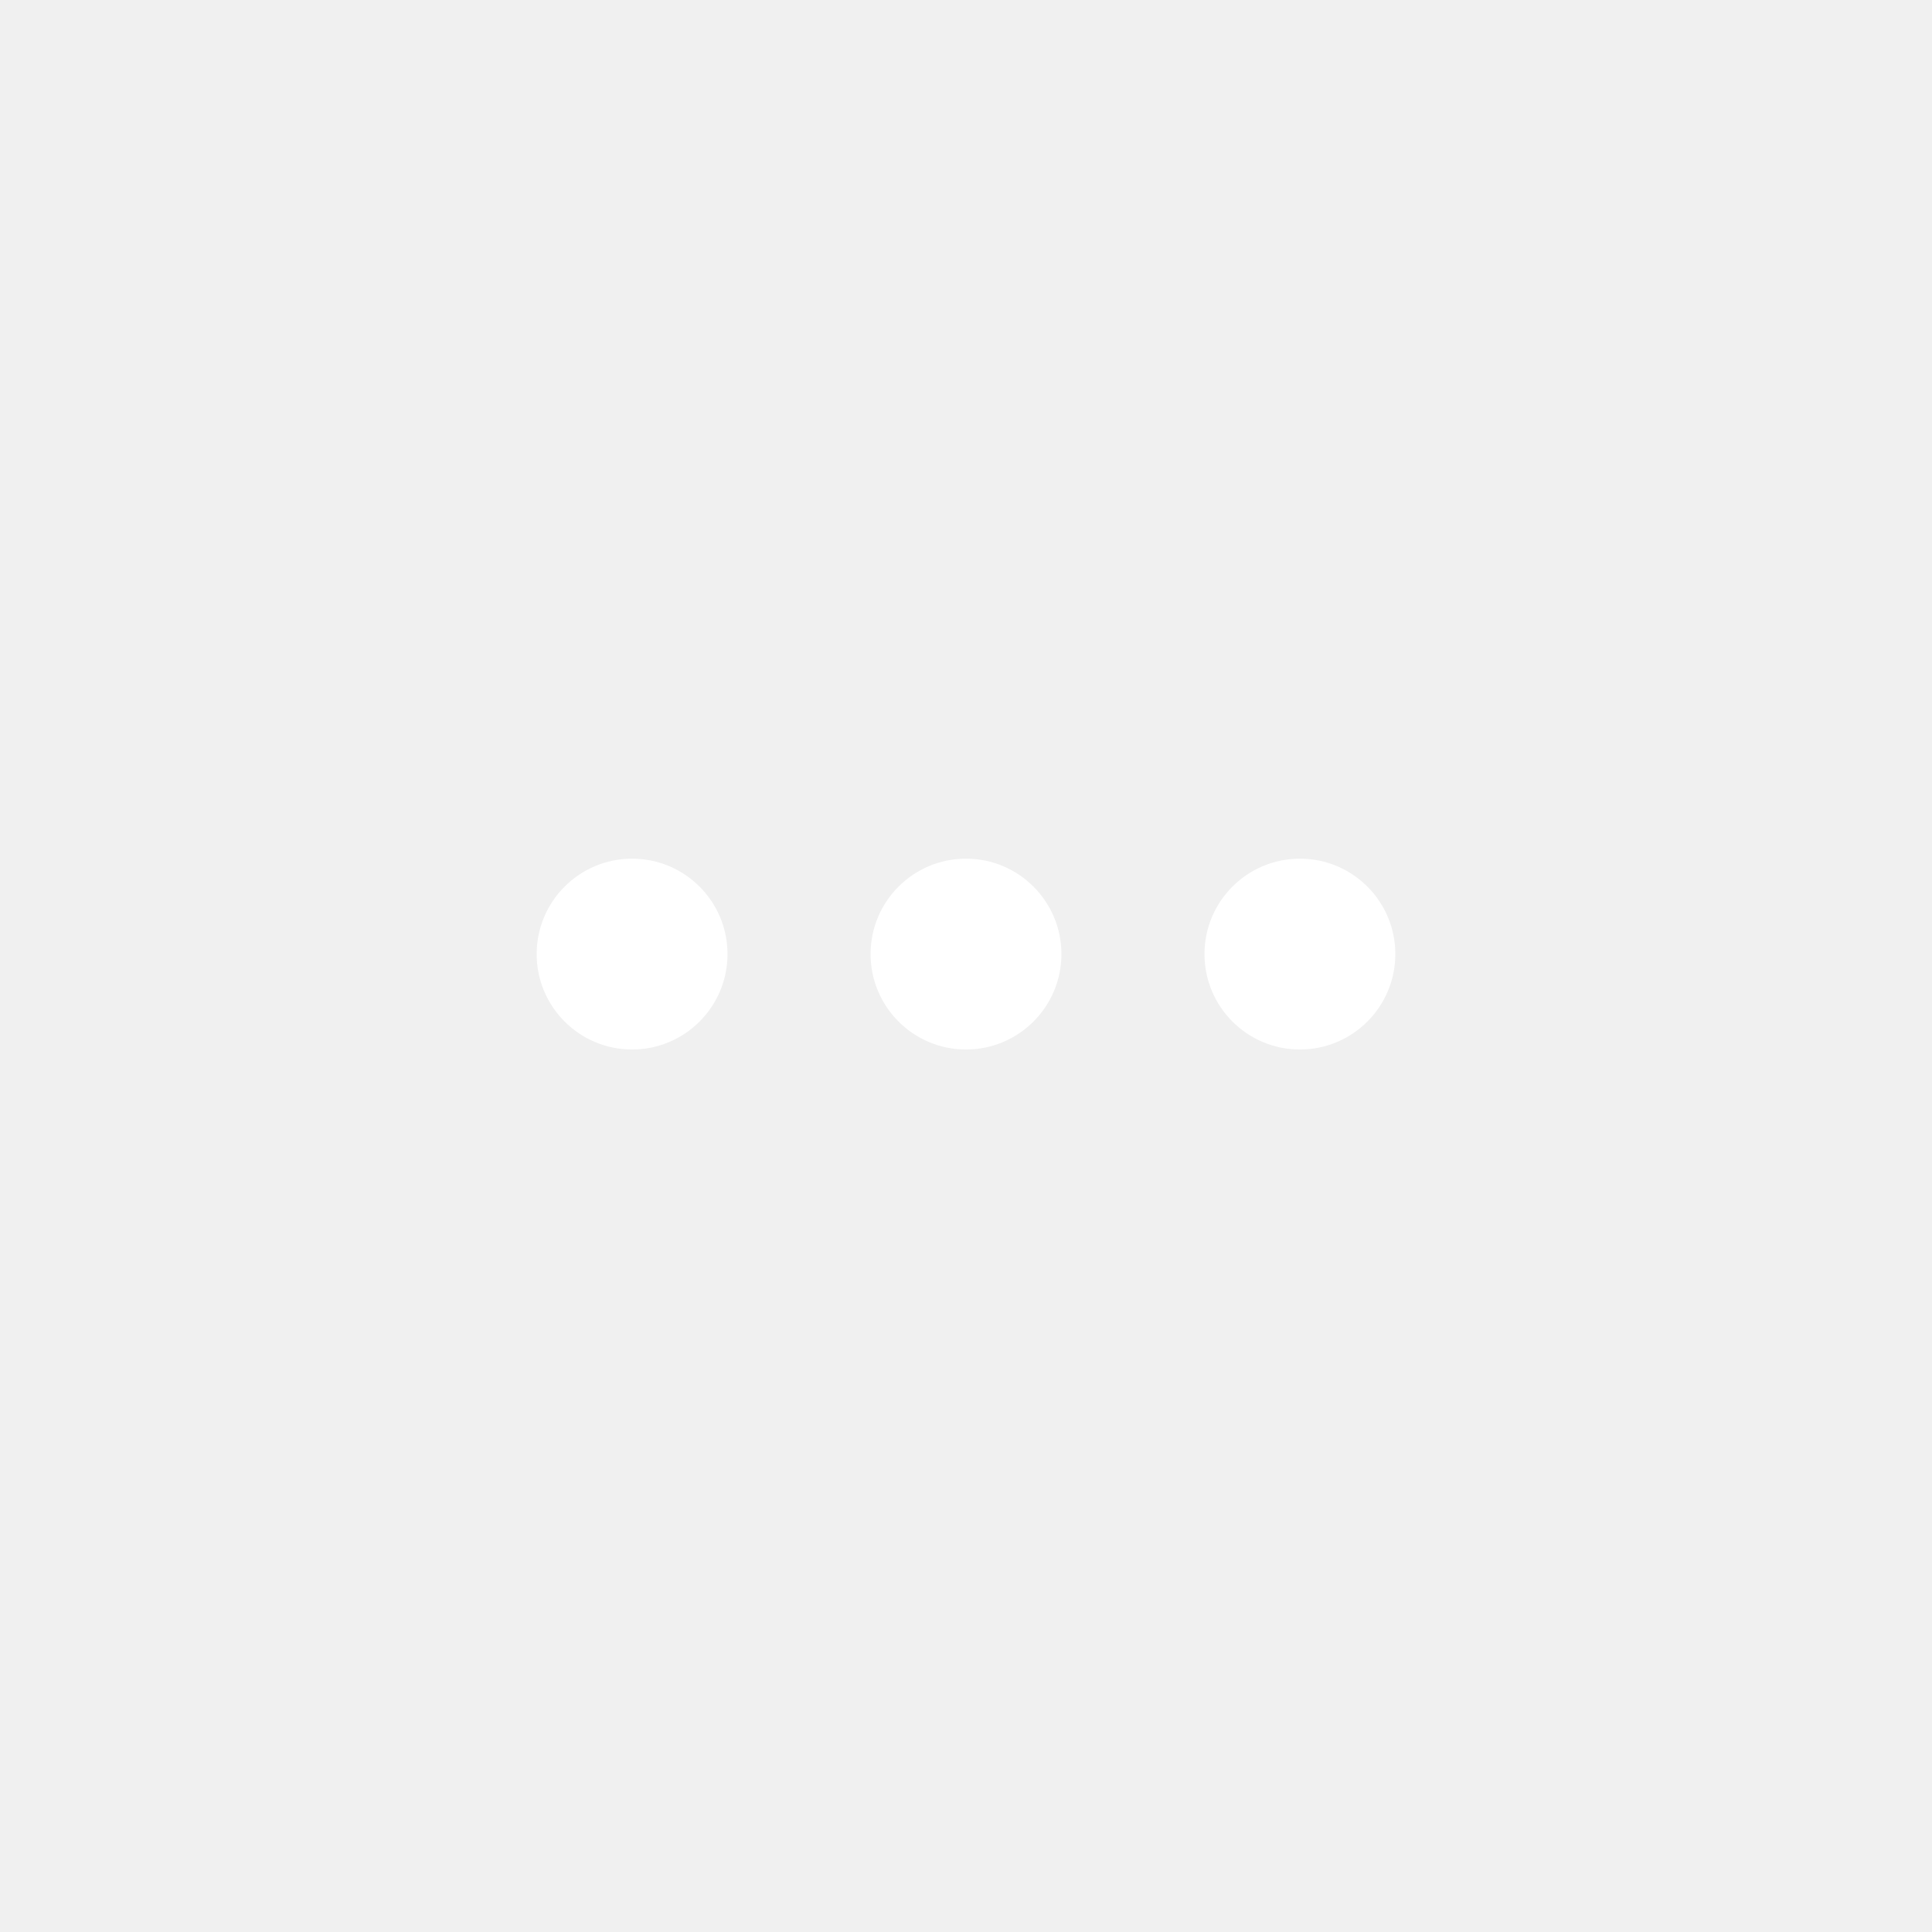
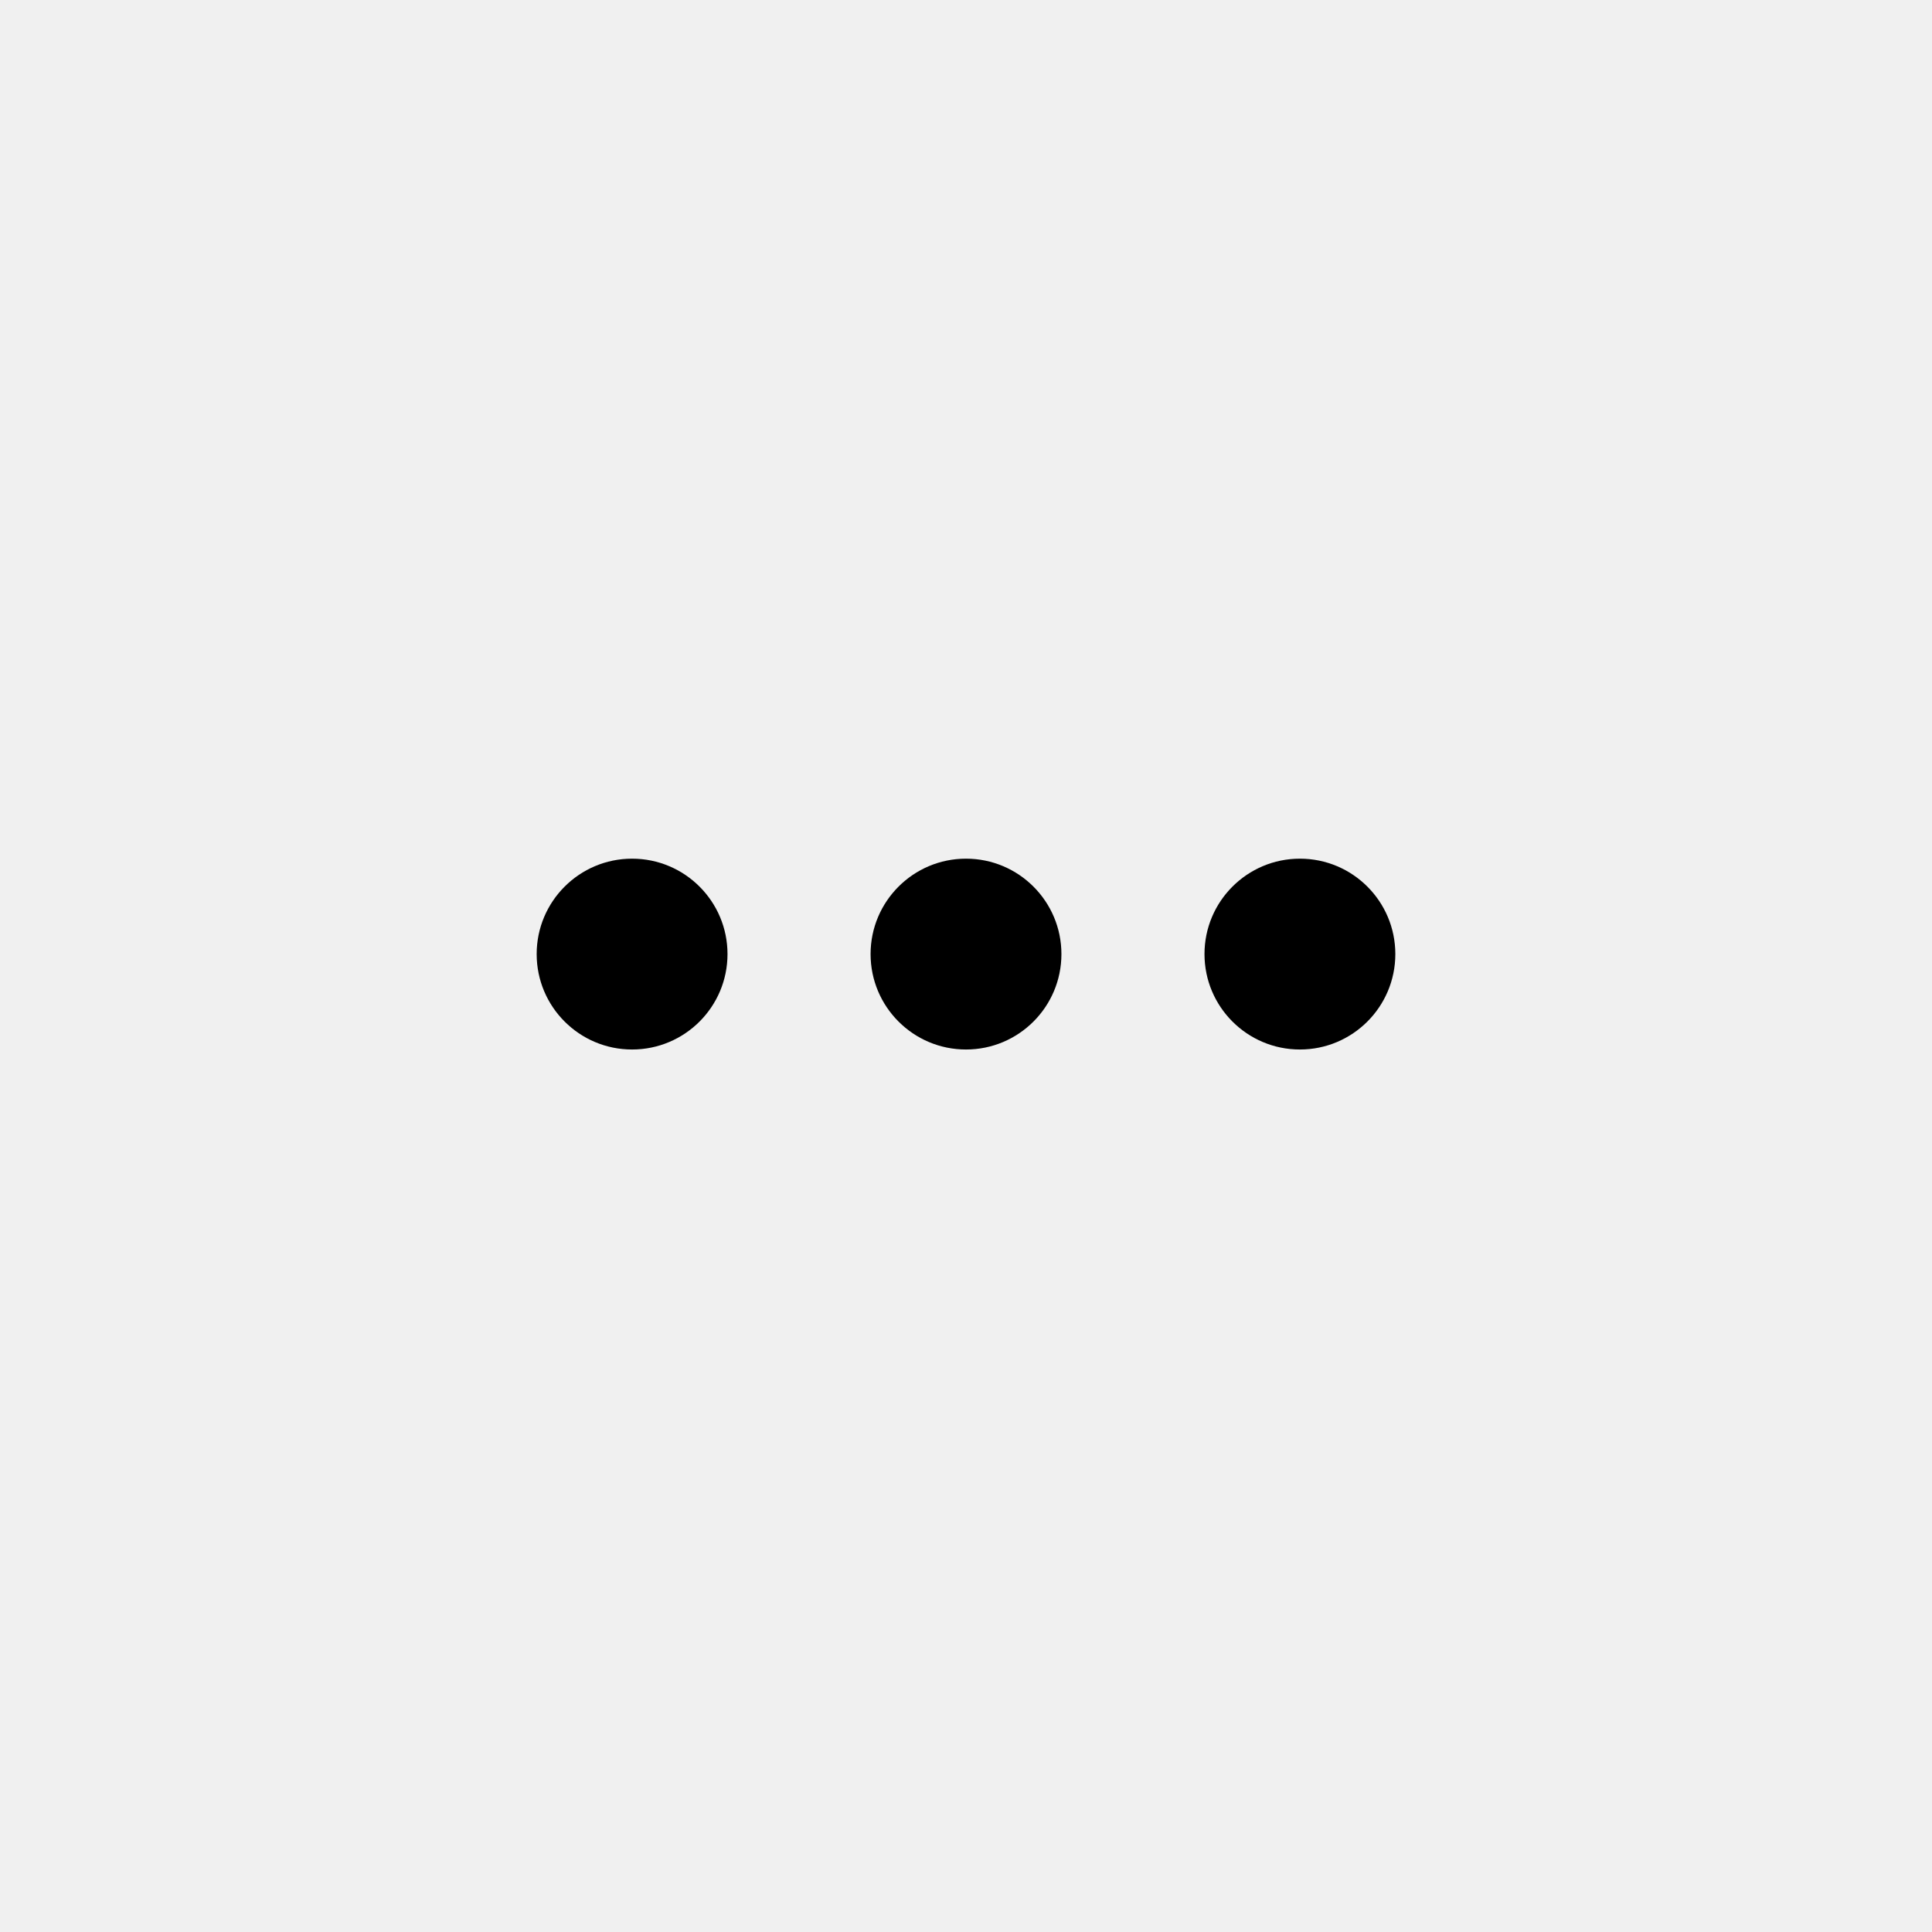
<svg xmlns="http://www.w3.org/2000/svg" width="36" height="36" fill="none" class="" viewBox="0 0 36 36">
-   <path d="M13.556 17.778a1.778 1.778 0 11-3.556 0 1.778 1.778 0 013.556 0zM19.778 17.778a1.778 1.778 0 11-3.556 0 1.778 1.778 0 013.556 0zM24.222 19.556a1.778 1.778 0 100-3.556 1.778 1.778 0 000 3.556z" fill="#fff" />
+   <path d="M13.556 17.778a1.778 1.778 0 11-3.556 0 1.778 1.778 0 013.556 0zM19.778 17.778a1.778 1.778 0 11-3.556 0 1.778 1.778 0 013.556 0zM24.222 19.556a1.778 1.778 0 100-3.556 1.778 1.778 0 000 3.556z" fill="currentColor" />
</svg>
